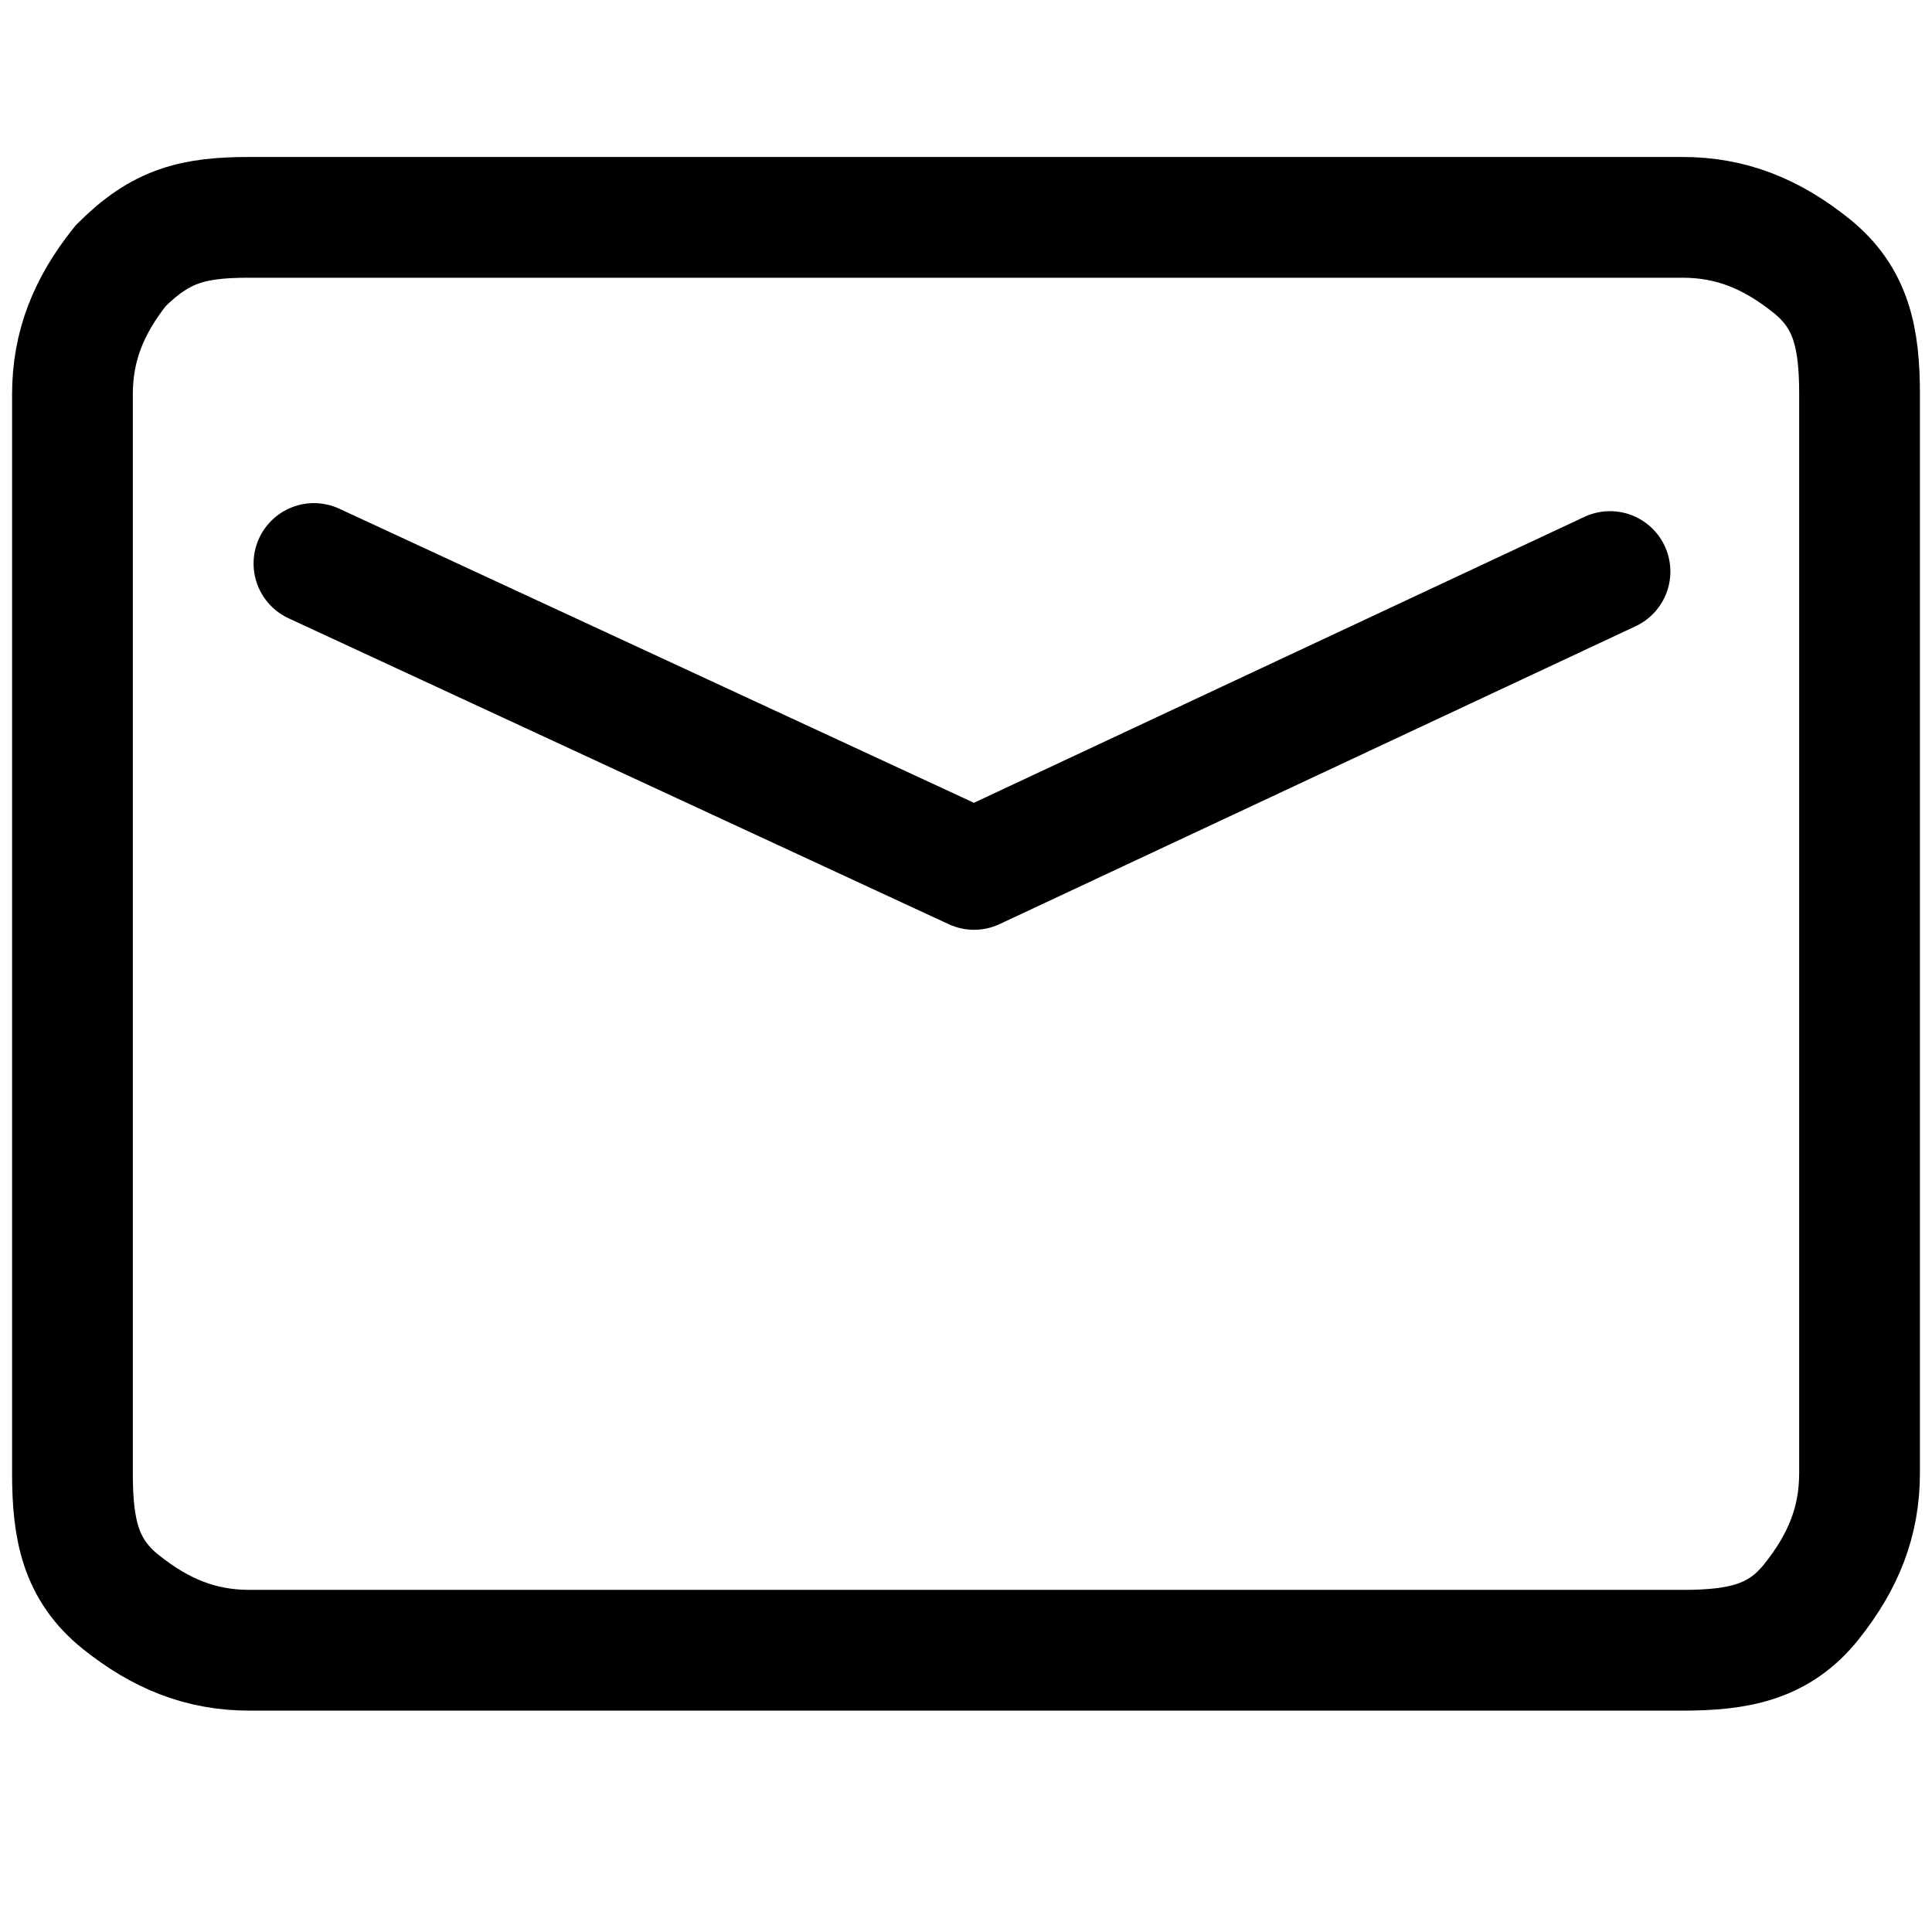
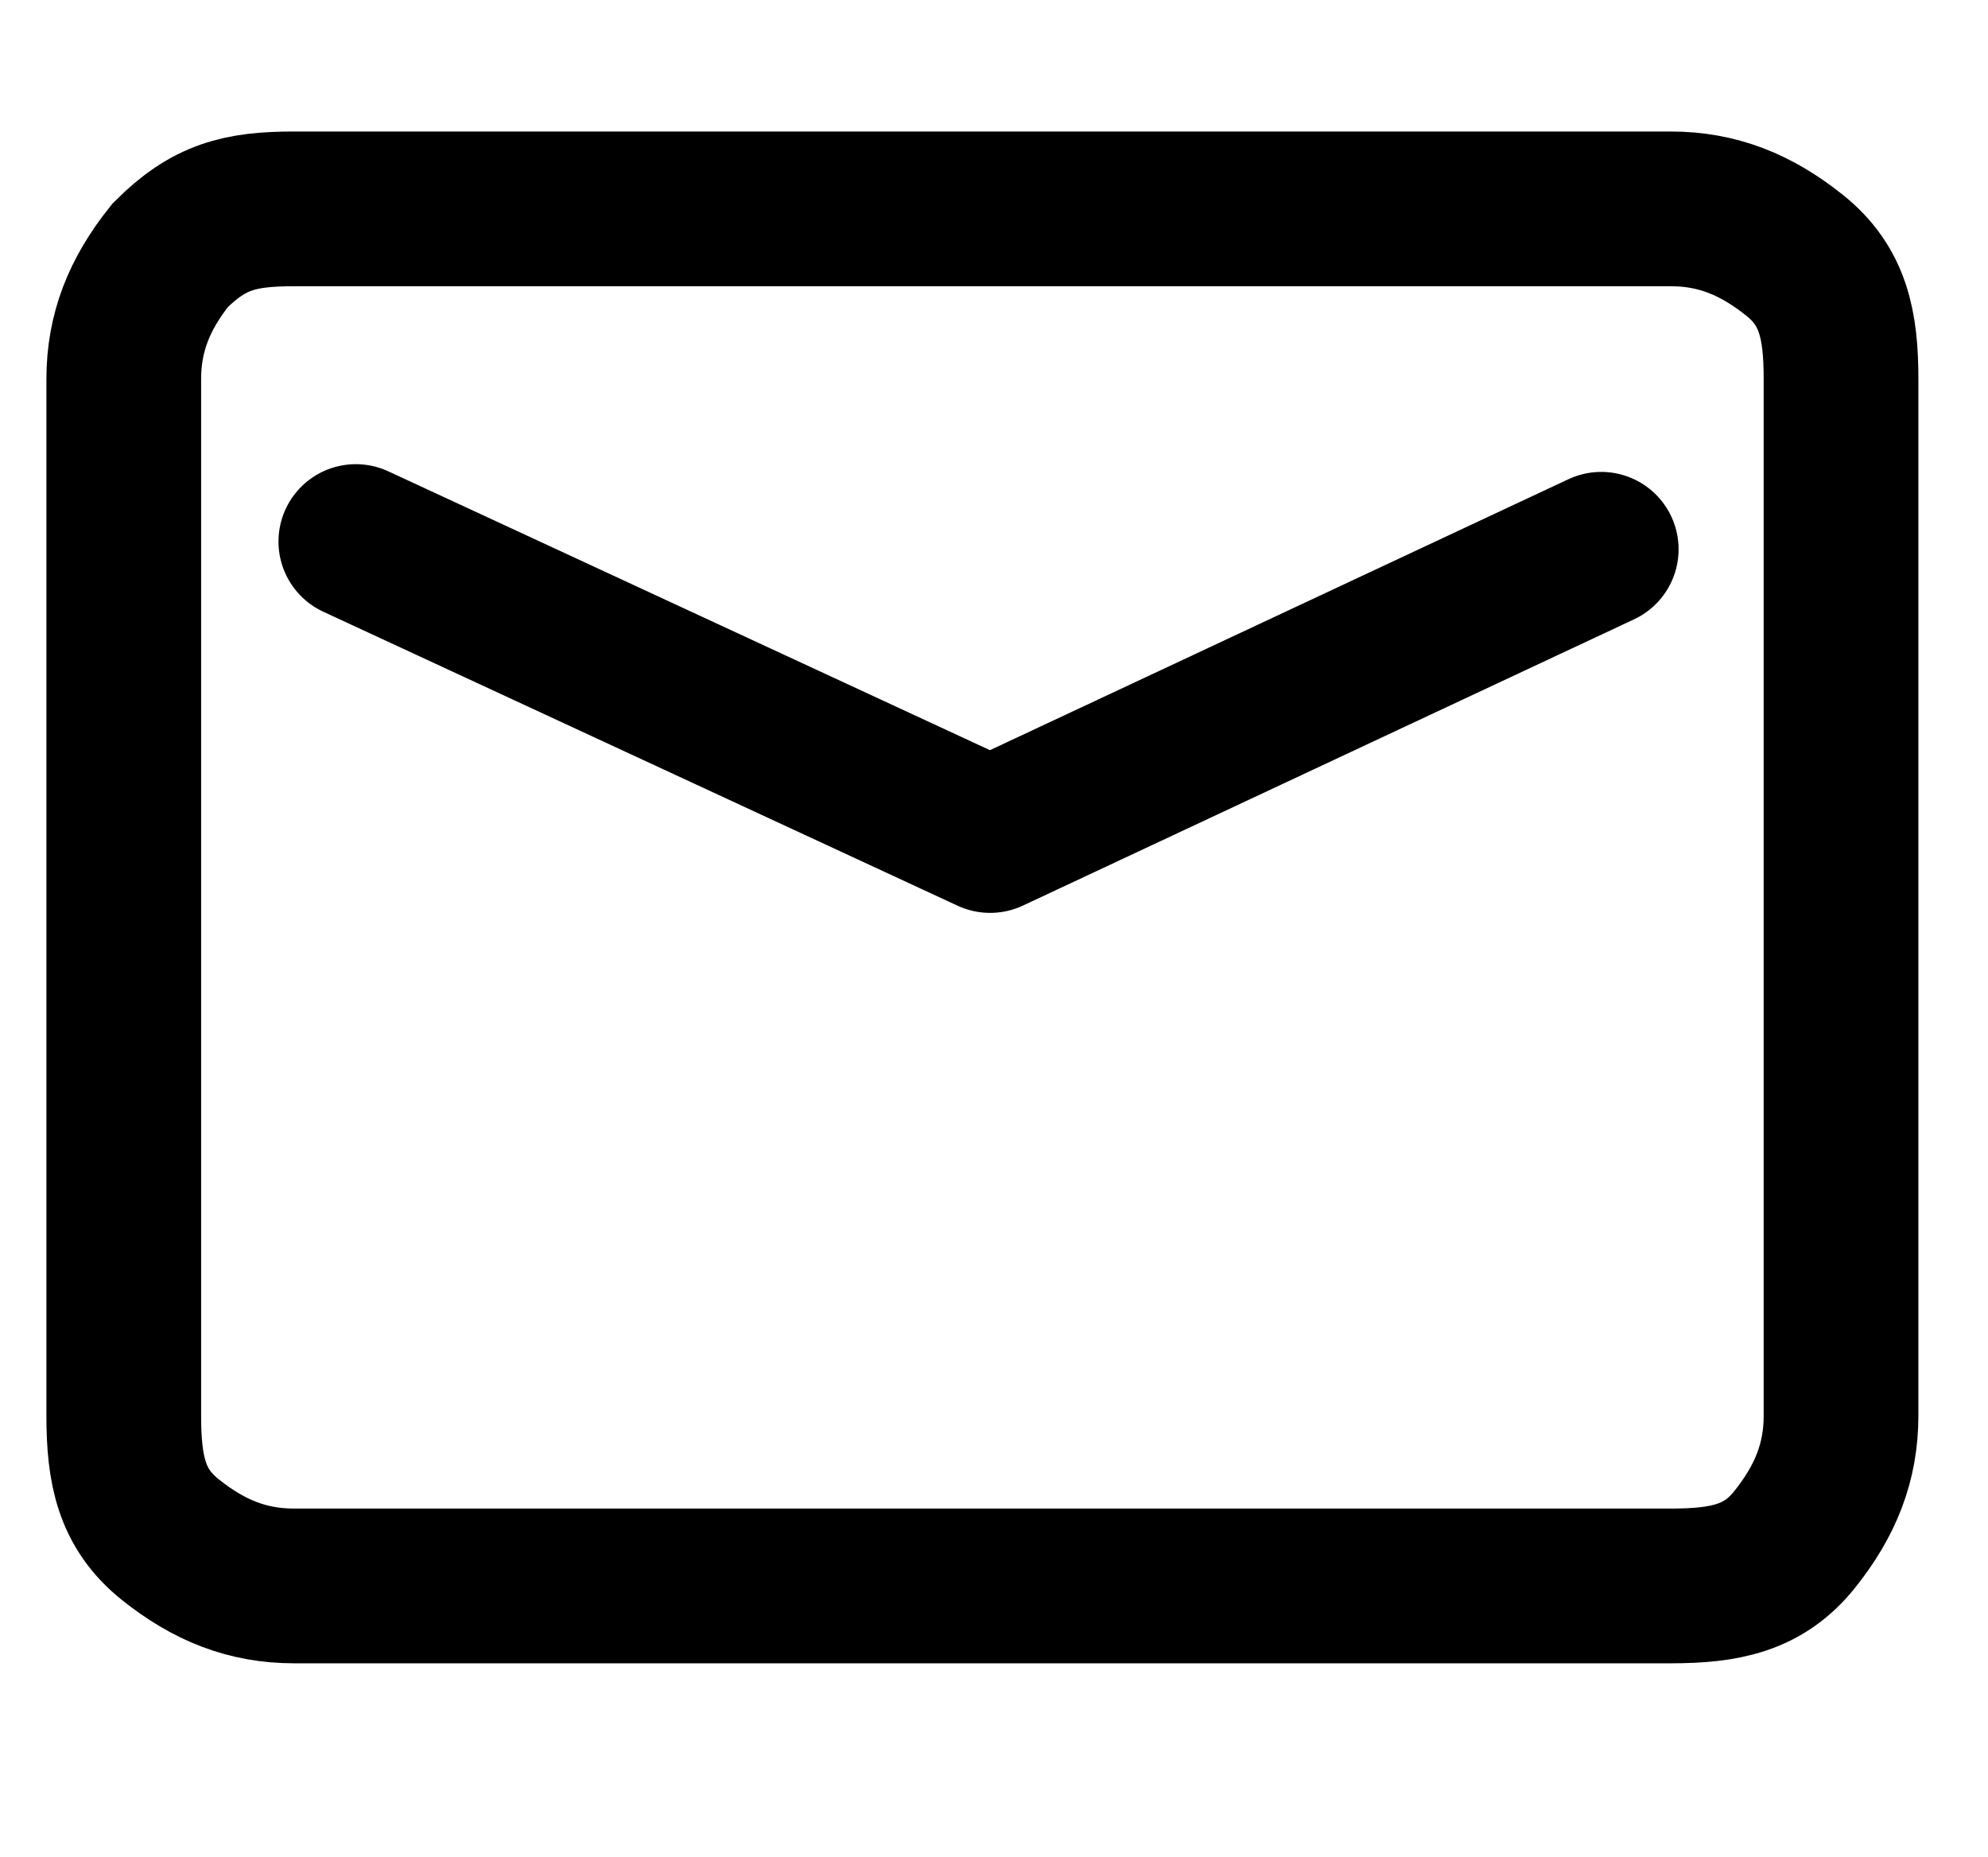
- <svg xmlns="http://www.w3.org/2000/svg" id="Layer_1" version="1.1" viewBox="0 0 24 24">
+ <svg xmlns="http://www.w3.org/2000/svg" id="Layer_1" version="1.1" viewBox="0 0 25.7 24">
  <defs>
    <style>
      .st0 {
-         stroke-miterlimit: 10;
+         stroke-linecap: round;
+         stroke-linejoin: round;
      }

      .st0, .st1 {
        fill: none;
        stroke: #000;
-         stroke-width: 1.5px;
+         stroke-width: 2px;
      }

      .st1 {
-         stroke-linecap: round;
-         stroke-linejoin: round;
+         stroke-miterlimit: 10;
      }
    </style>
  </defs>
-   <path class="st0" d="M3.1,20.5c-.6,0-1.1-.2-1.6-.6s-.6-.9-.6-1.6V4.9c0-.6.2-1.1.6-1.6.5-.5.9-.6,1.6-.6h17.8c.6,0,1.1.2,1.6.6s.6.9.6,1.6v13.4c0,.6-.2,1.1-.6,1.6s-.9.6-1.6.6H3.1Z" />
-   <polyline class="st1" points="3.9 7 12.1 10.8 20 7.1" />
+   <path class="st1" d="M3.8,20.5c-.6,0-1.1-.2-1.6-.6s-.6-.9-.6-1.6V4.9c0-.6.2-1.1.6-1.6.5-.5.9-.6,1.6-.6h17.8c.6,0,1.1.2,1.6.6s.6.9.6,1.6v13.4c0,.6-.2,1.1-.6,1.6s-.9.6-1.6.6H3.8Z" />
+   <polyline class="st0" points="4.6 7 12.8 10.8 20.7 7.1" />
</svg>
